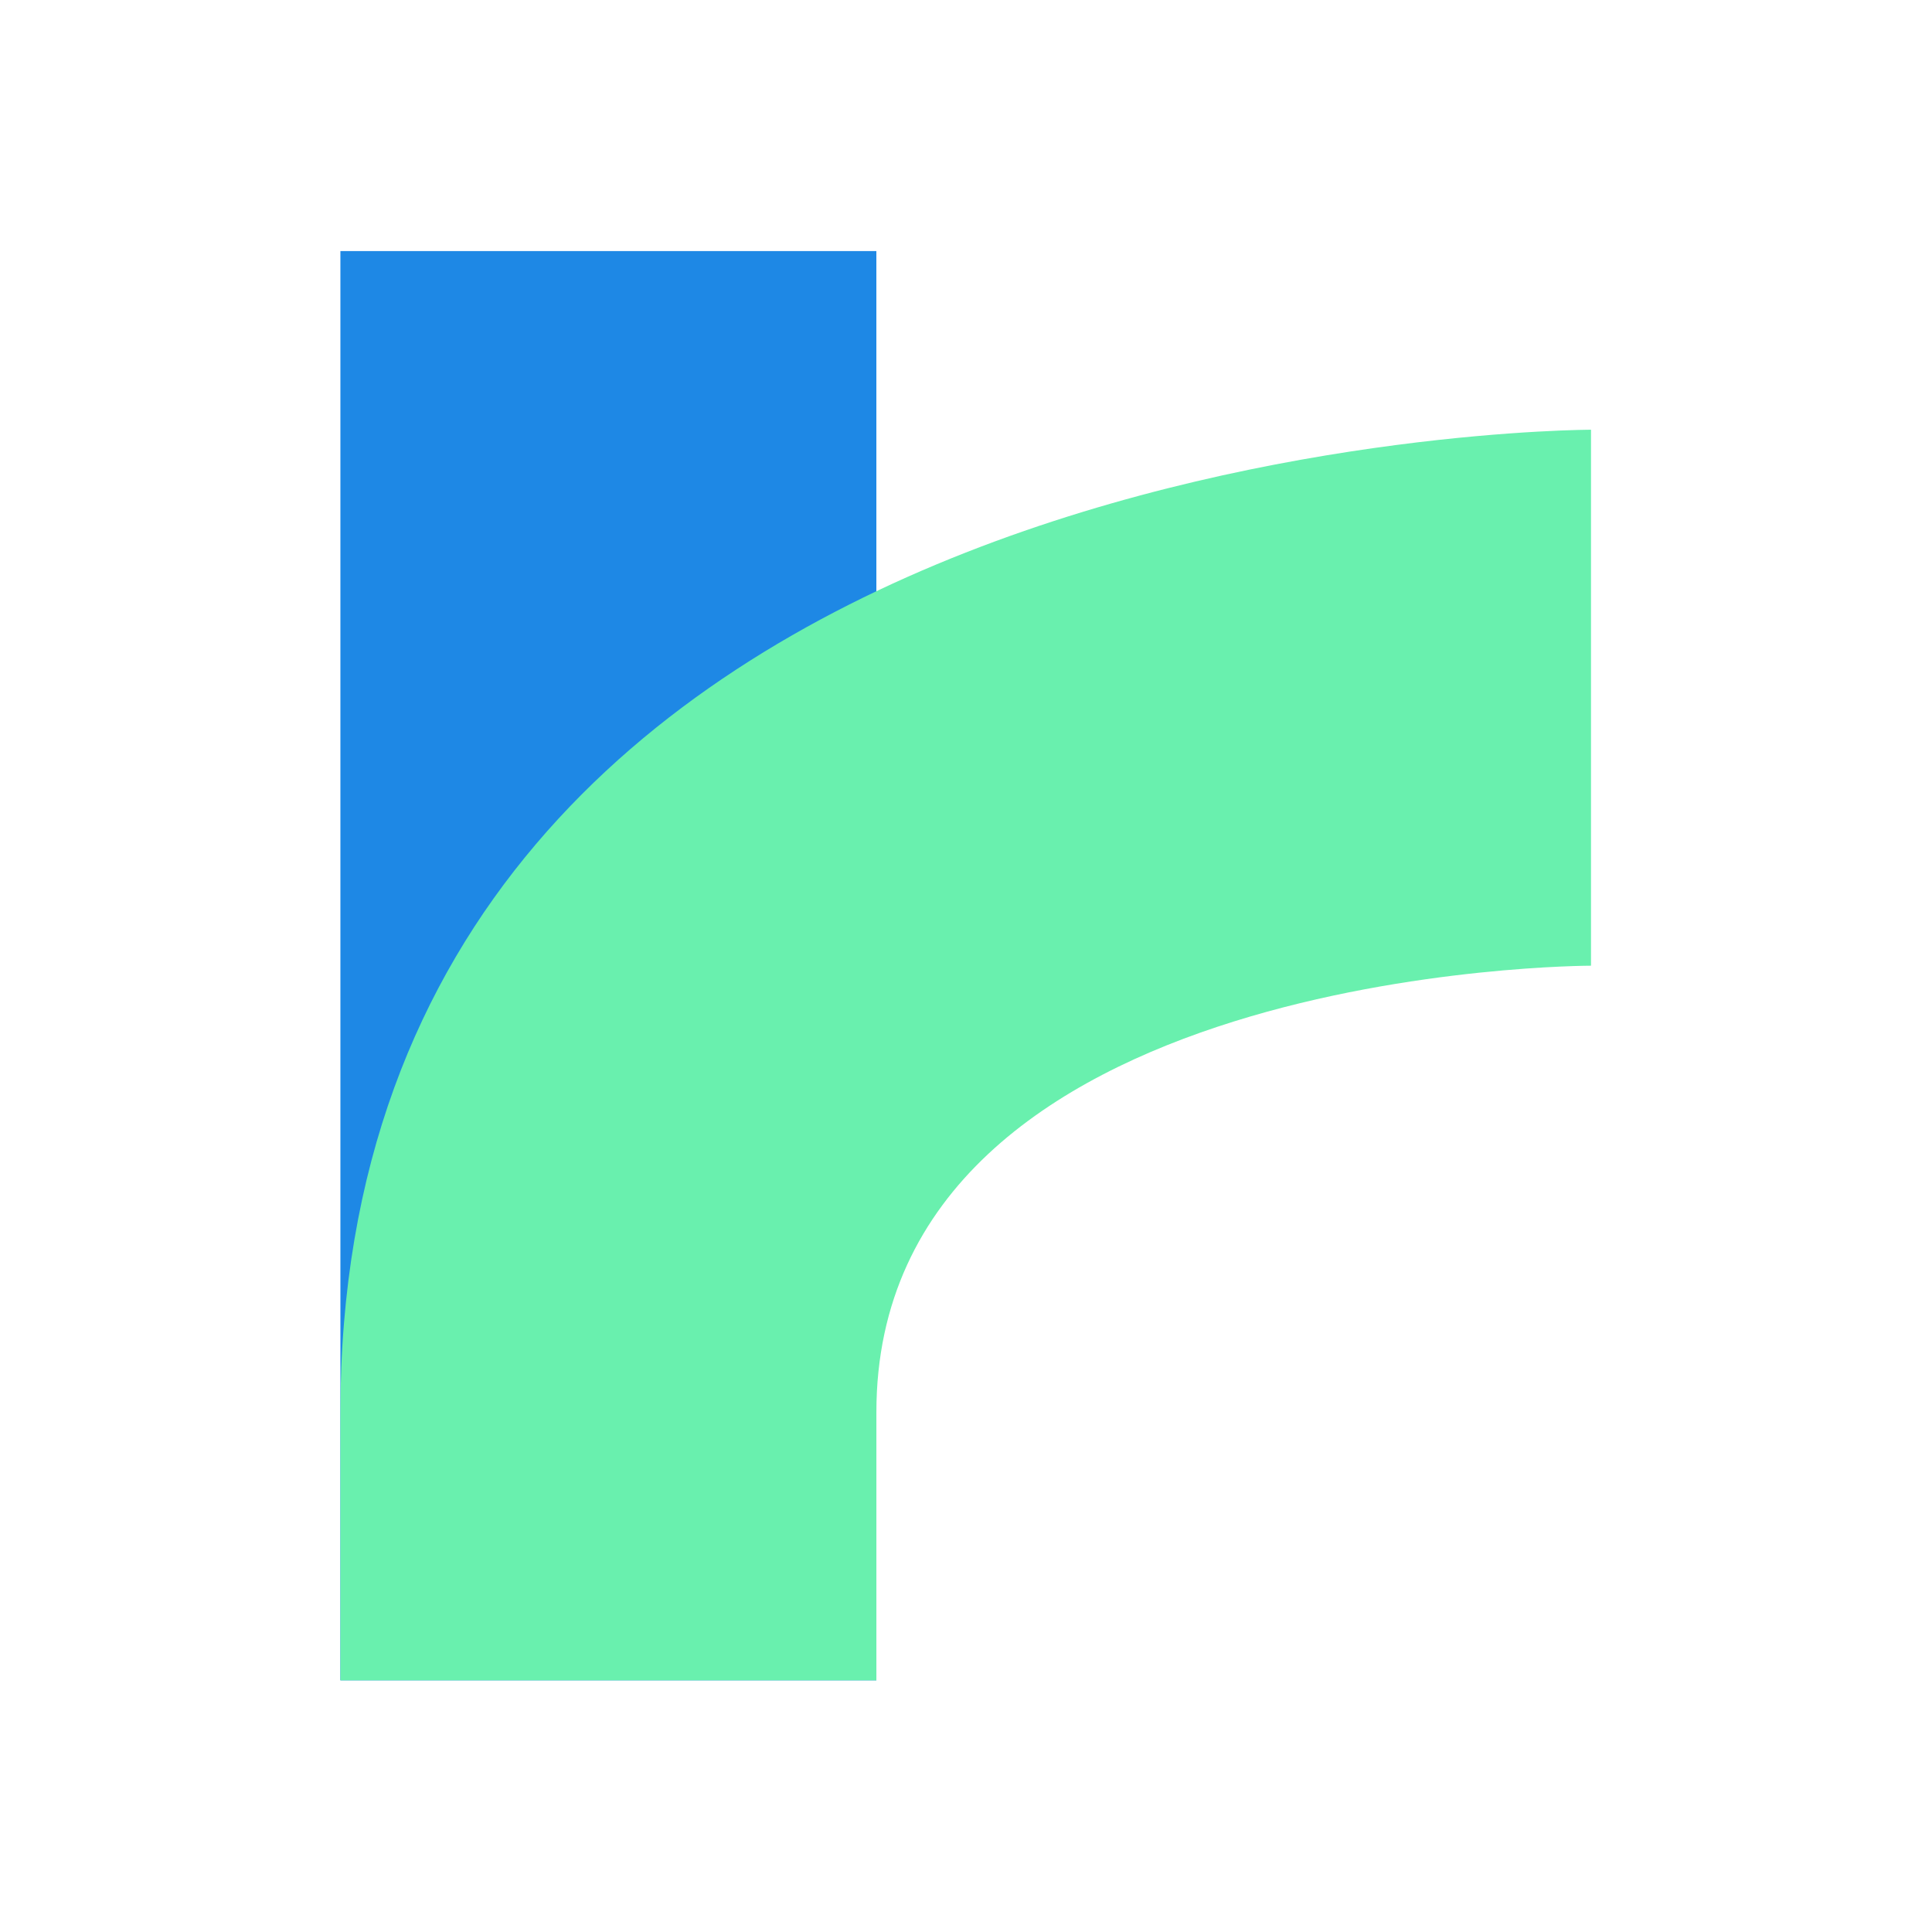
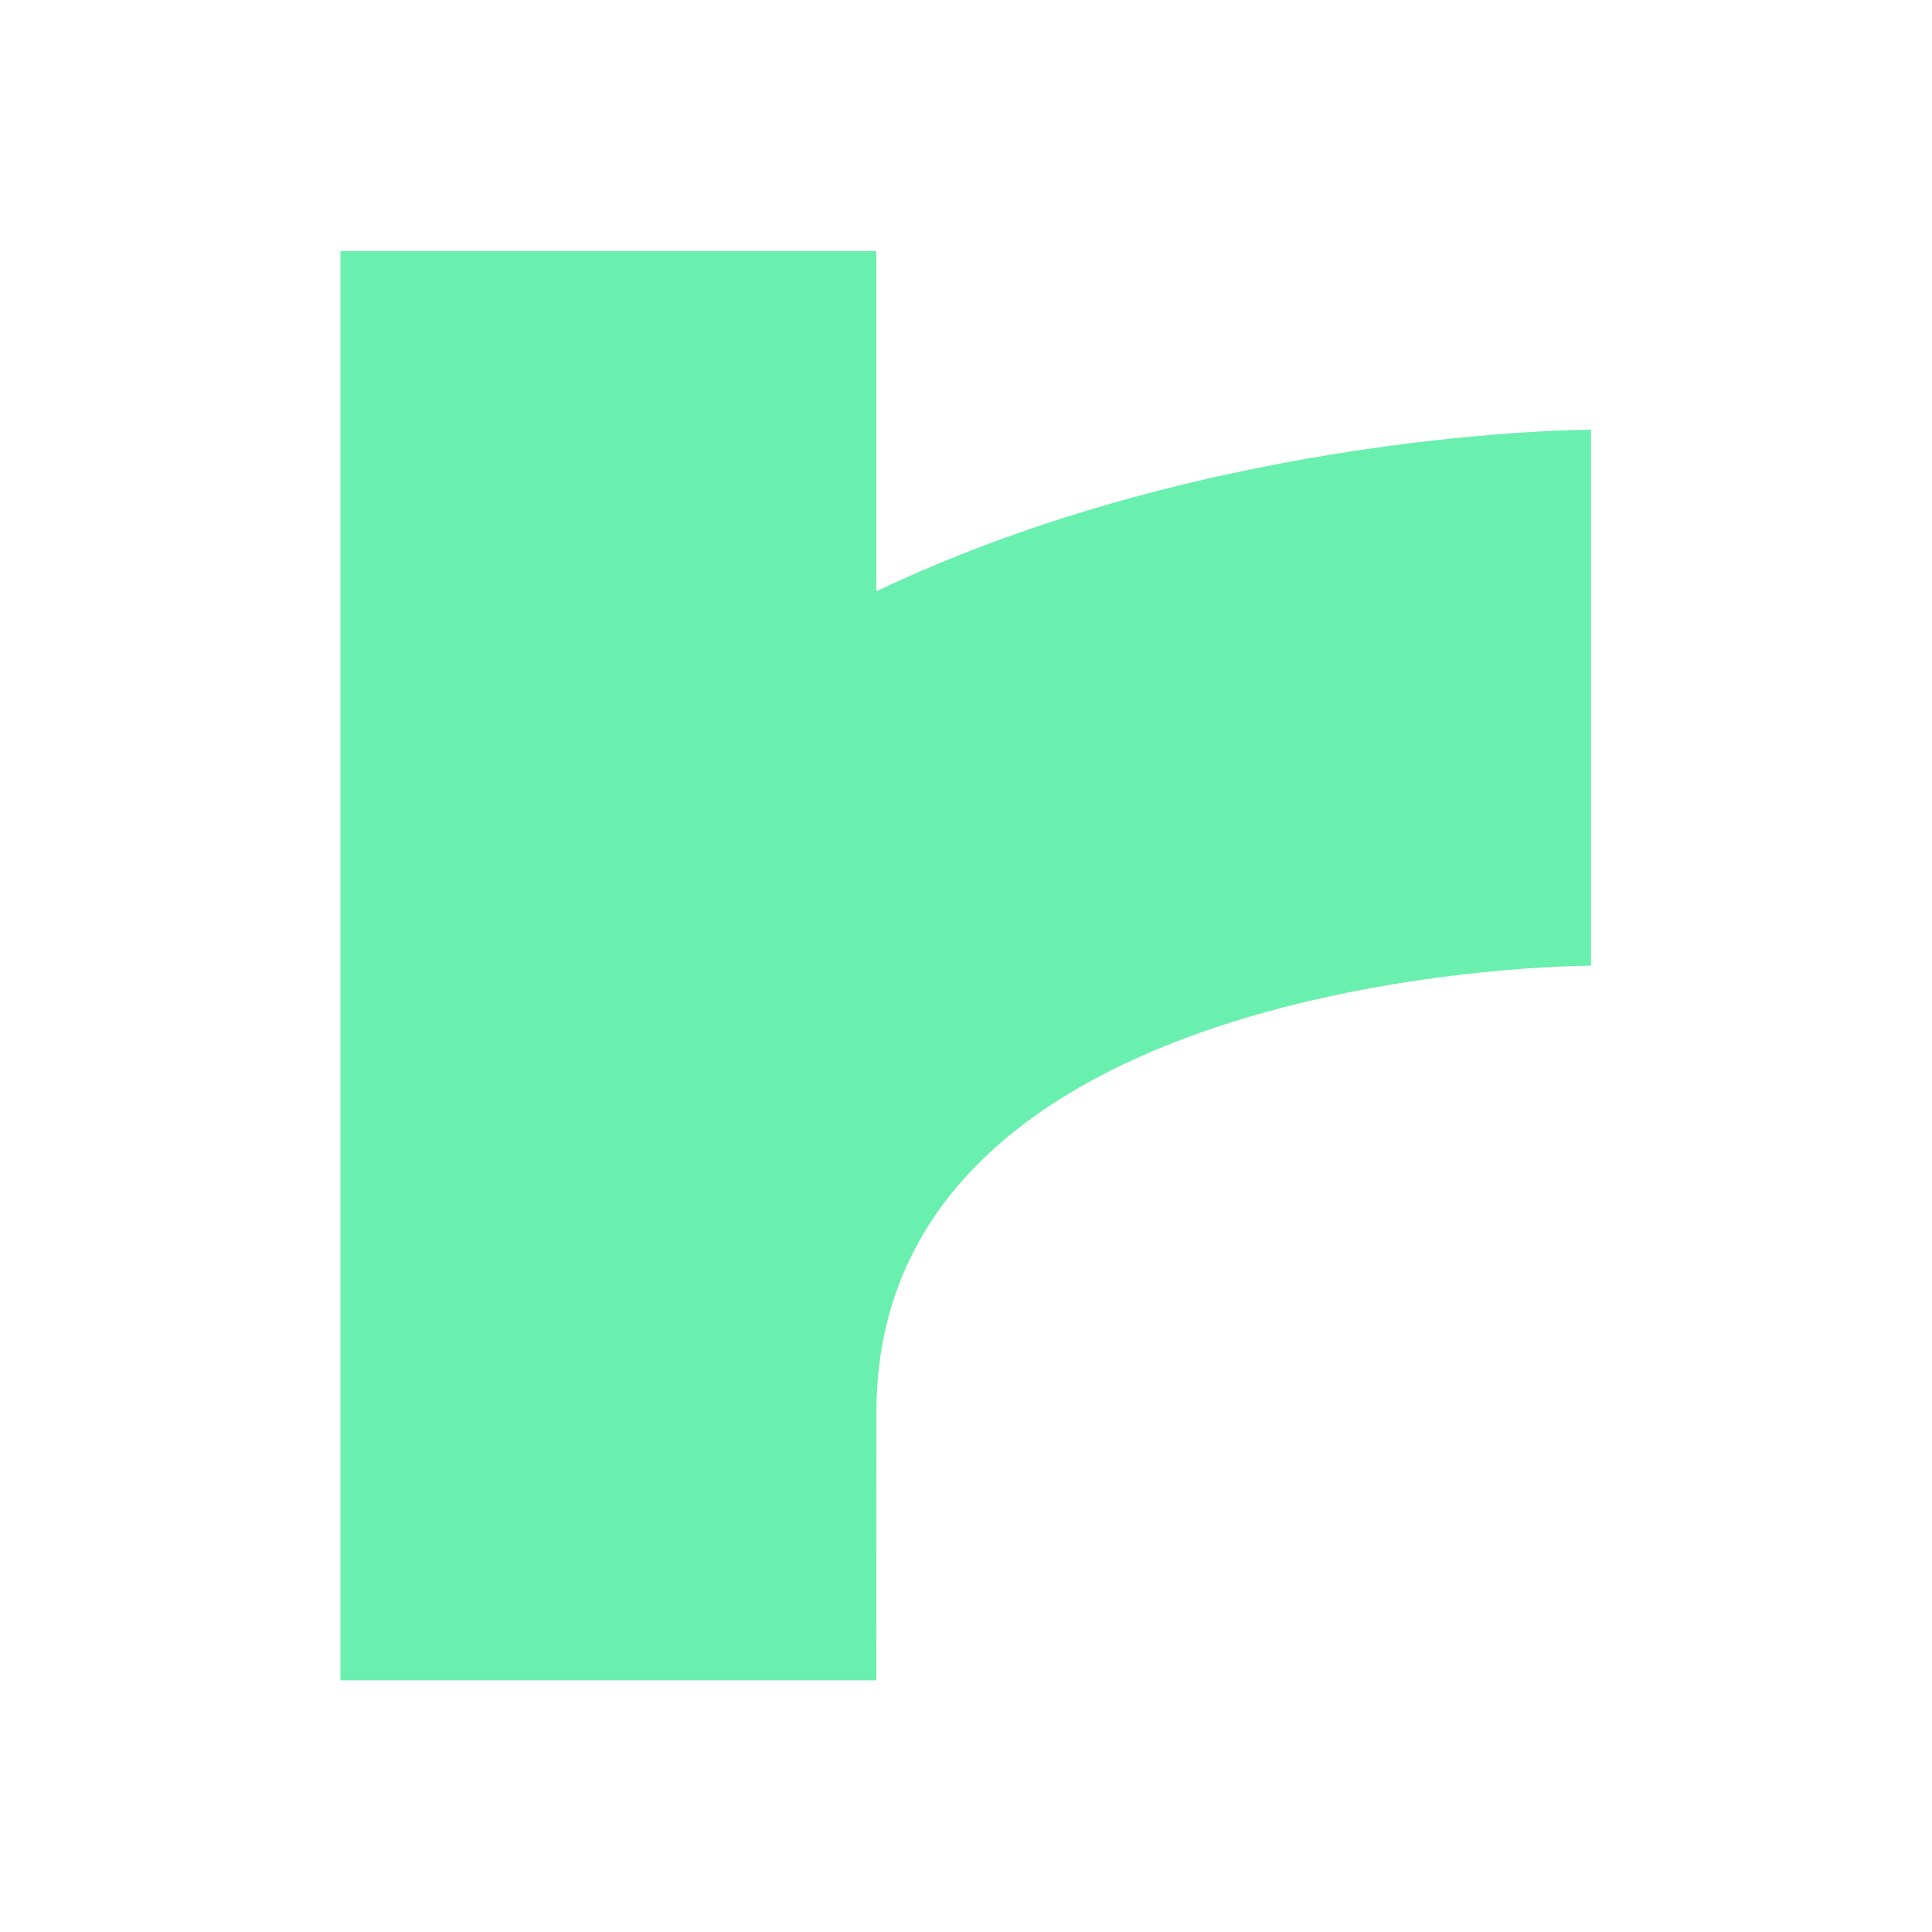
- <svg xmlns="http://www.w3.org/2000/svg" viewBox="0 0 24 24">
-   <path style="fill: #1e88e5; stroke-width: 0.899" d="M125.55 98.701h331.24v883.32H125.55z" transform="translate(1.705 1.135) scale(.0201)" />
-   <path d="M125.55 816.4c0-607.28 772.91-607.28 772.91-607.28v331.24s-441.66 0-441.66 276.04v165.62H125.56z" style="fill: #69f0ae; stroke-width: 0.899" transform="translate(1.705 1.135) scale(.0201)" />
+ <svg xmlns="http://www.w3.org/2000/svg" width="24" height="24" viewBox="0 0 24 24" fill="none">
+   <path d="M10.886 3.119H4.229V20.874H10.886L10.887 17.545C10.887 11.996 19.764 11.996 19.764 11.996V5.338C19.764 5.338 15.103 5.338 10.886 7.345V3.119Z" fill="#69F0AE" />
</svg>
